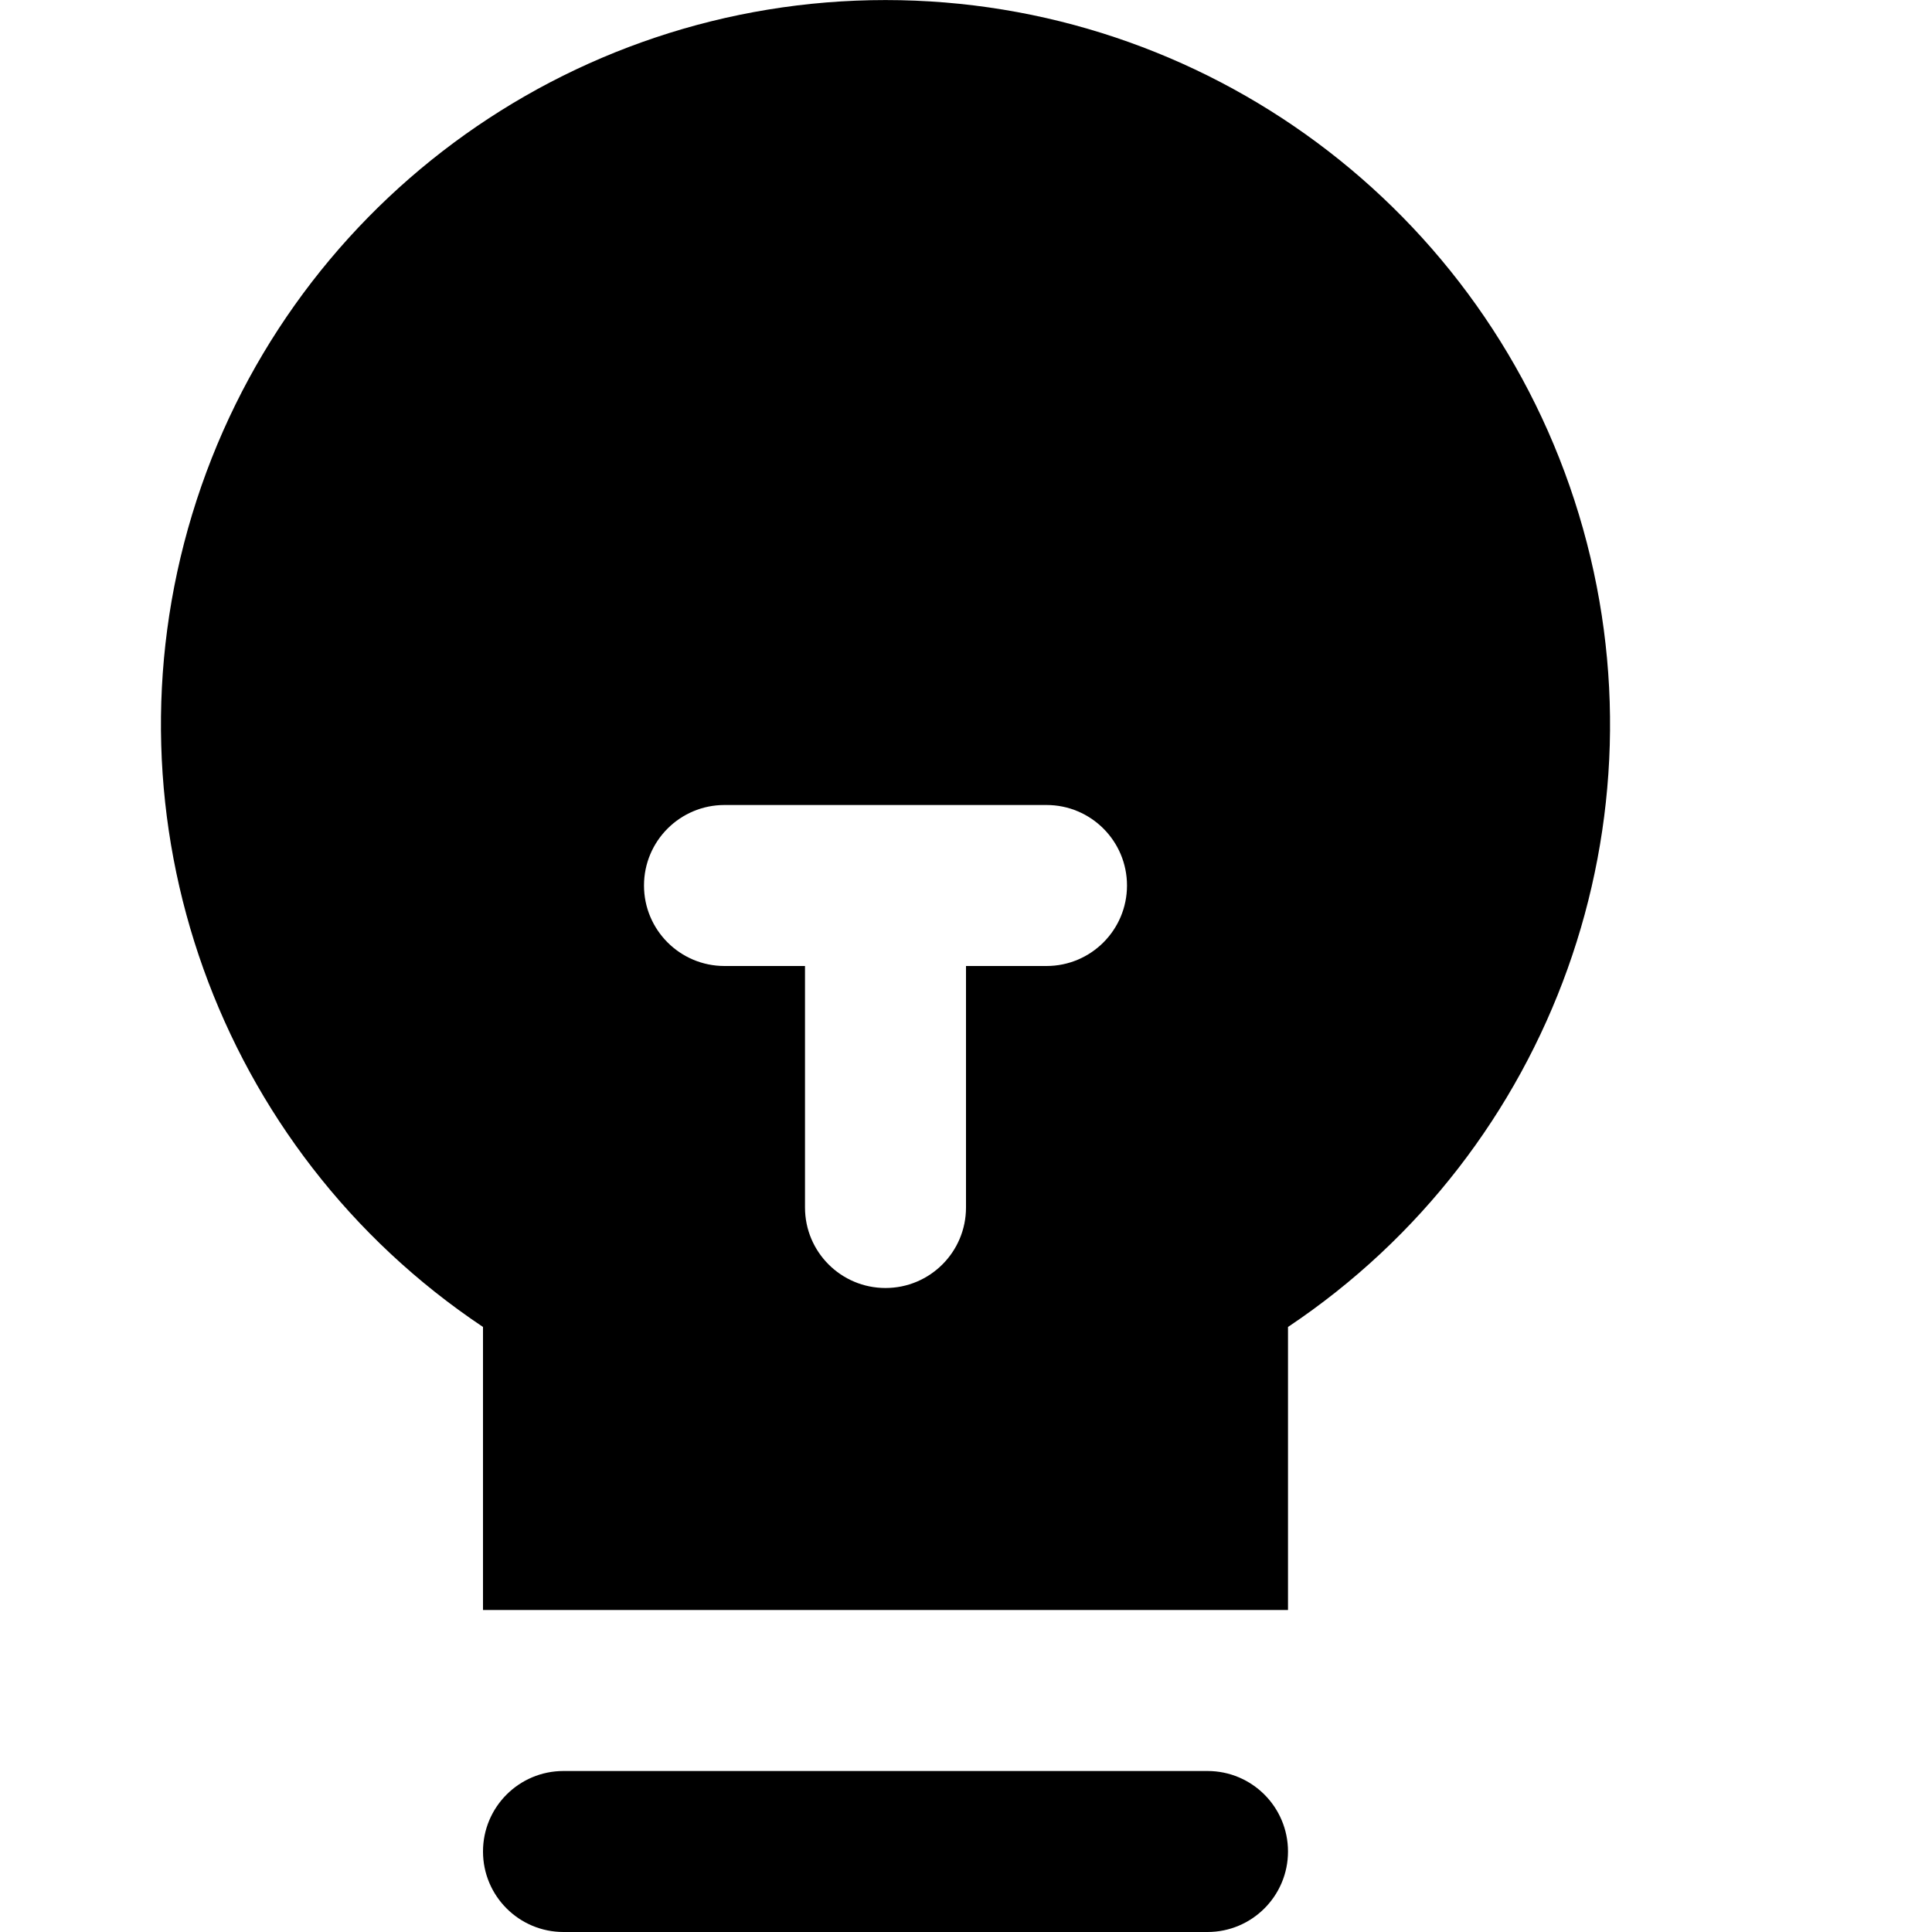
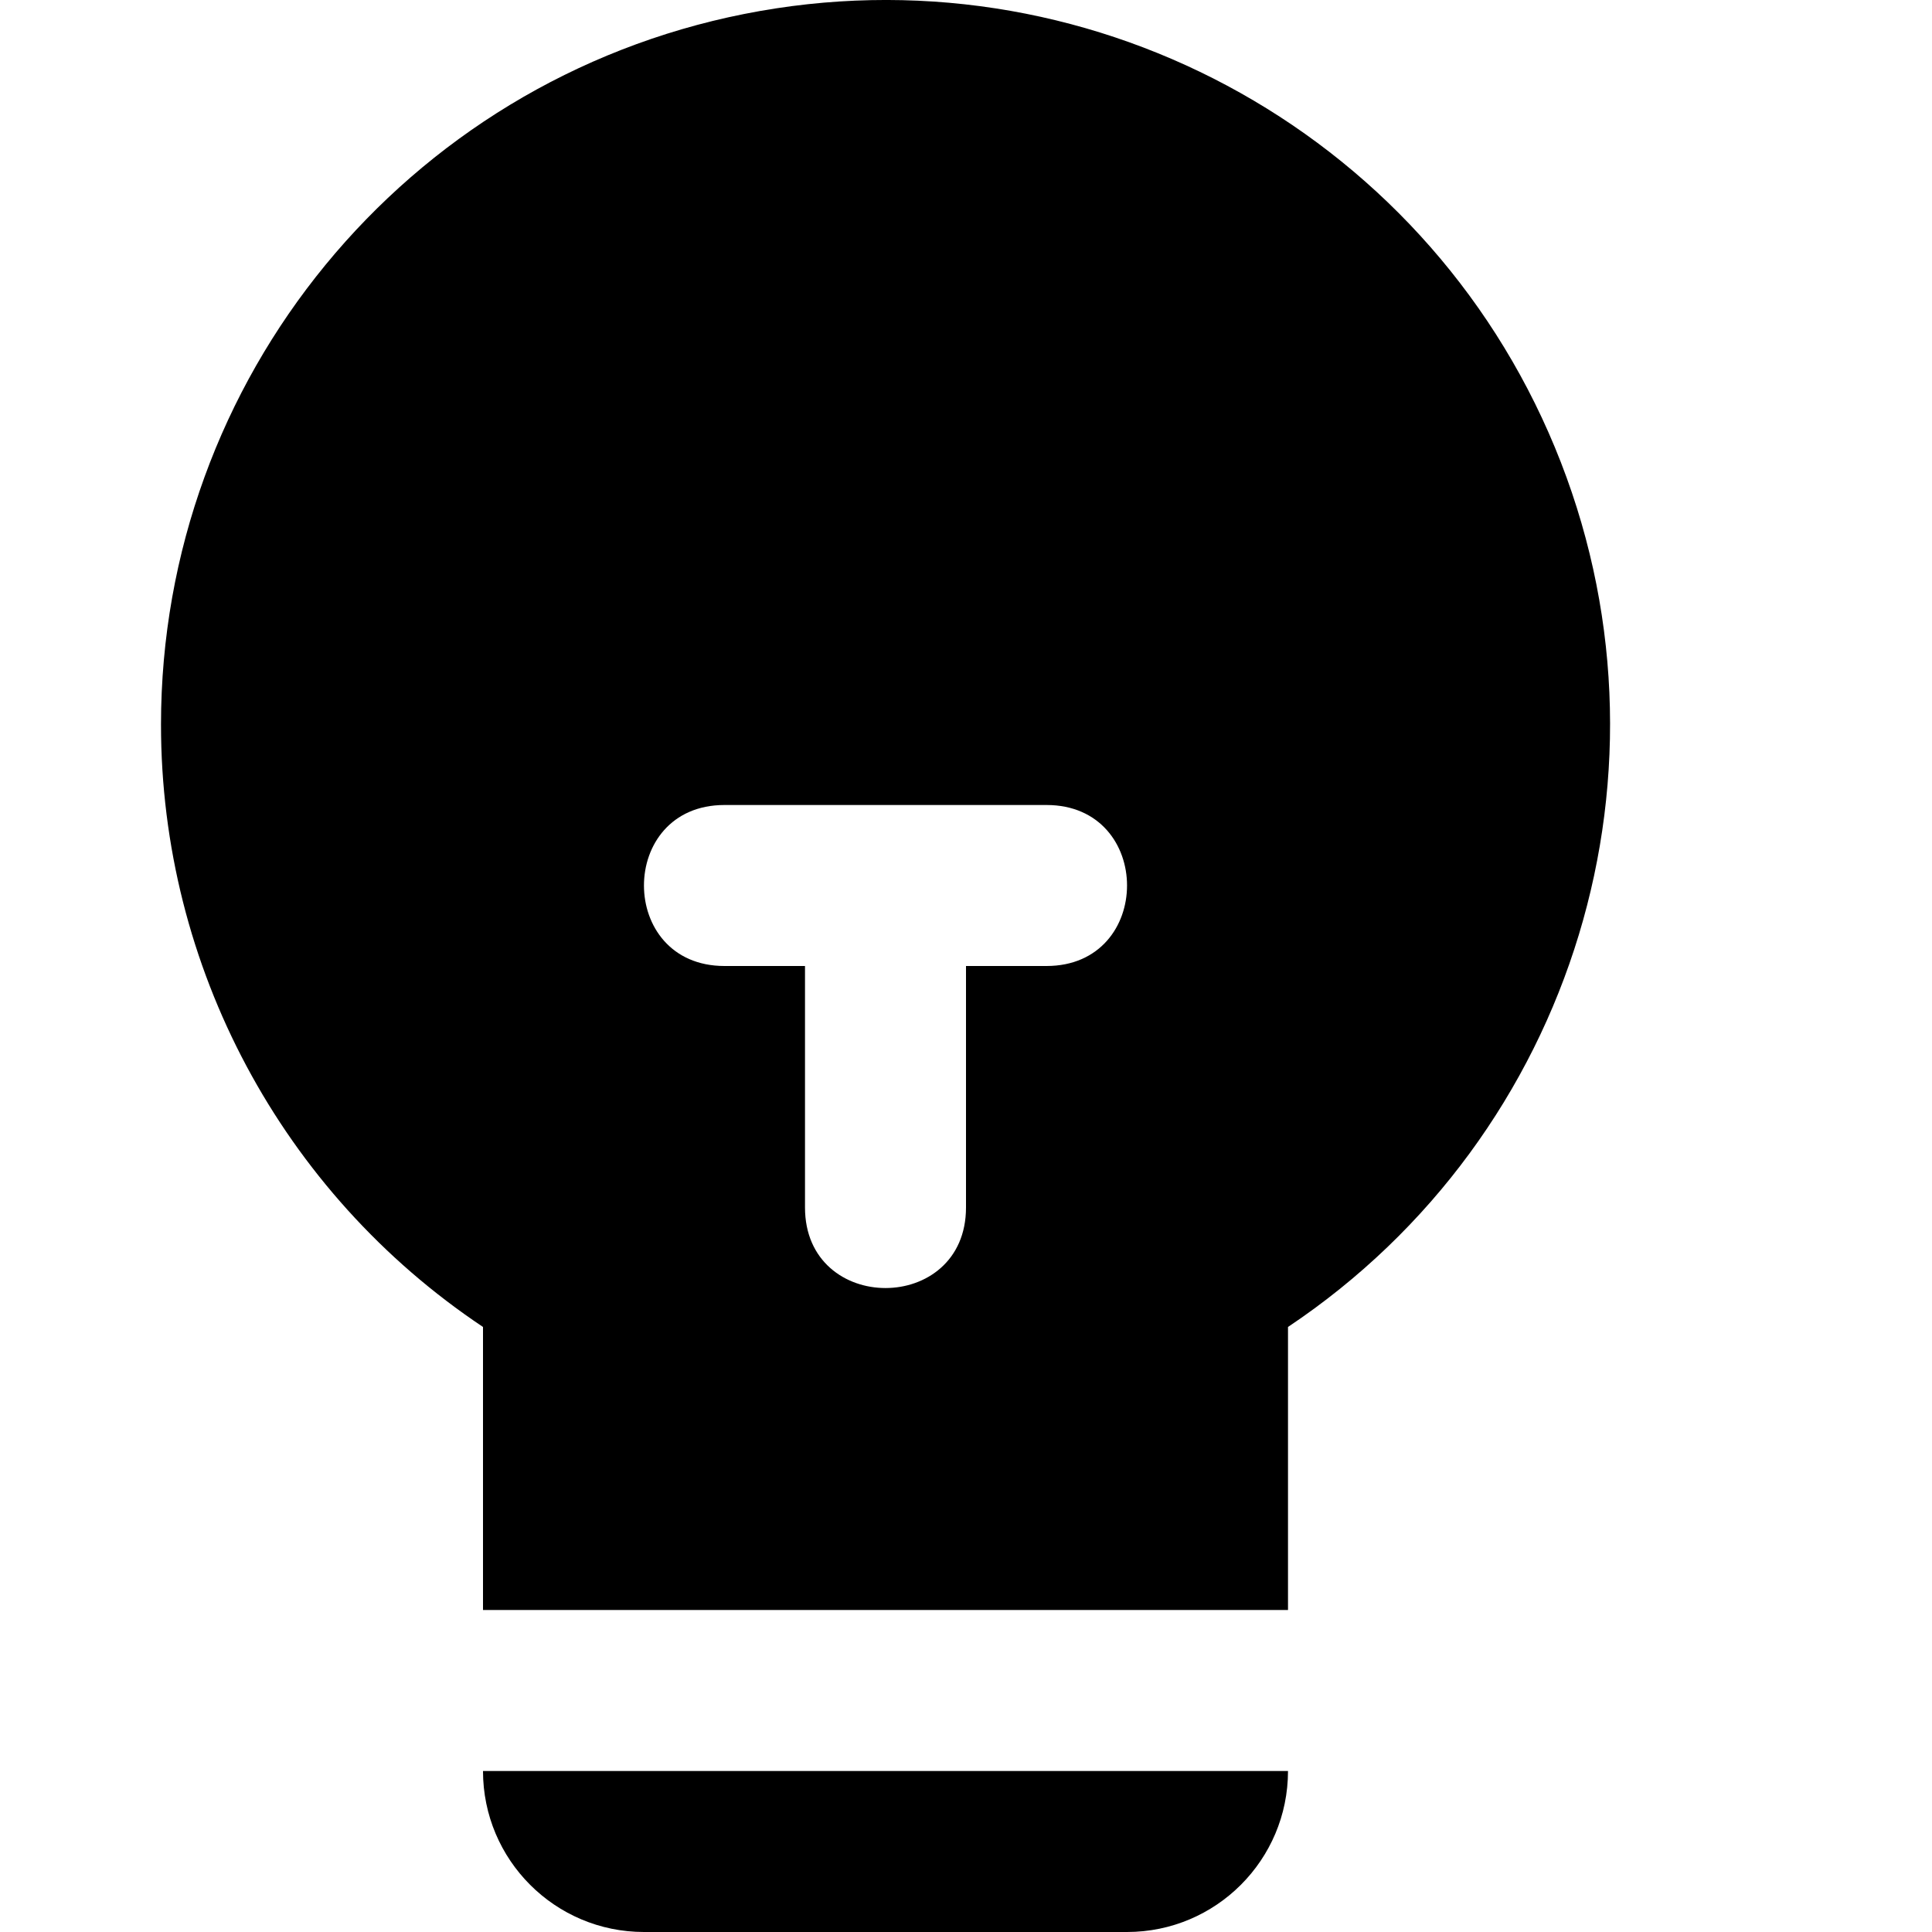
<svg xmlns="http://www.w3.org/2000/svg" width="12" height="12" focusable="false" viewBox="0 0 12 12">
-   <path fill="currentColor" d="M6 6h.5a.5.5 0 0 0 0-1h-2a.5.5 0 0 0 0 1H5v1.5a.5.5 0 0 0 1 0V6zM3 8.242a4.5 4.5 0 1 1 5 0V10H3V8.242zM3.5 12a.5.5 0 1 1 0-1h4a.5.5 0 1 1 0 1h-4z" />
+   <path fill="currentColor" d="M1 4.5a4.5 4.5 0 1 1 7 3.742V10H3V8.242A4.498 4.498 0 0 1 1 4.5zM3 11h5a1 1 0 0 1-1 1H4a1 1 0 0 1-1-1zm3-5h.5c.667 0 .667-1 0-1h-2c-.667 0-.667 1 0 1H5v1.5c0 .667 1 .667 1 0V6z" />
</svg>
